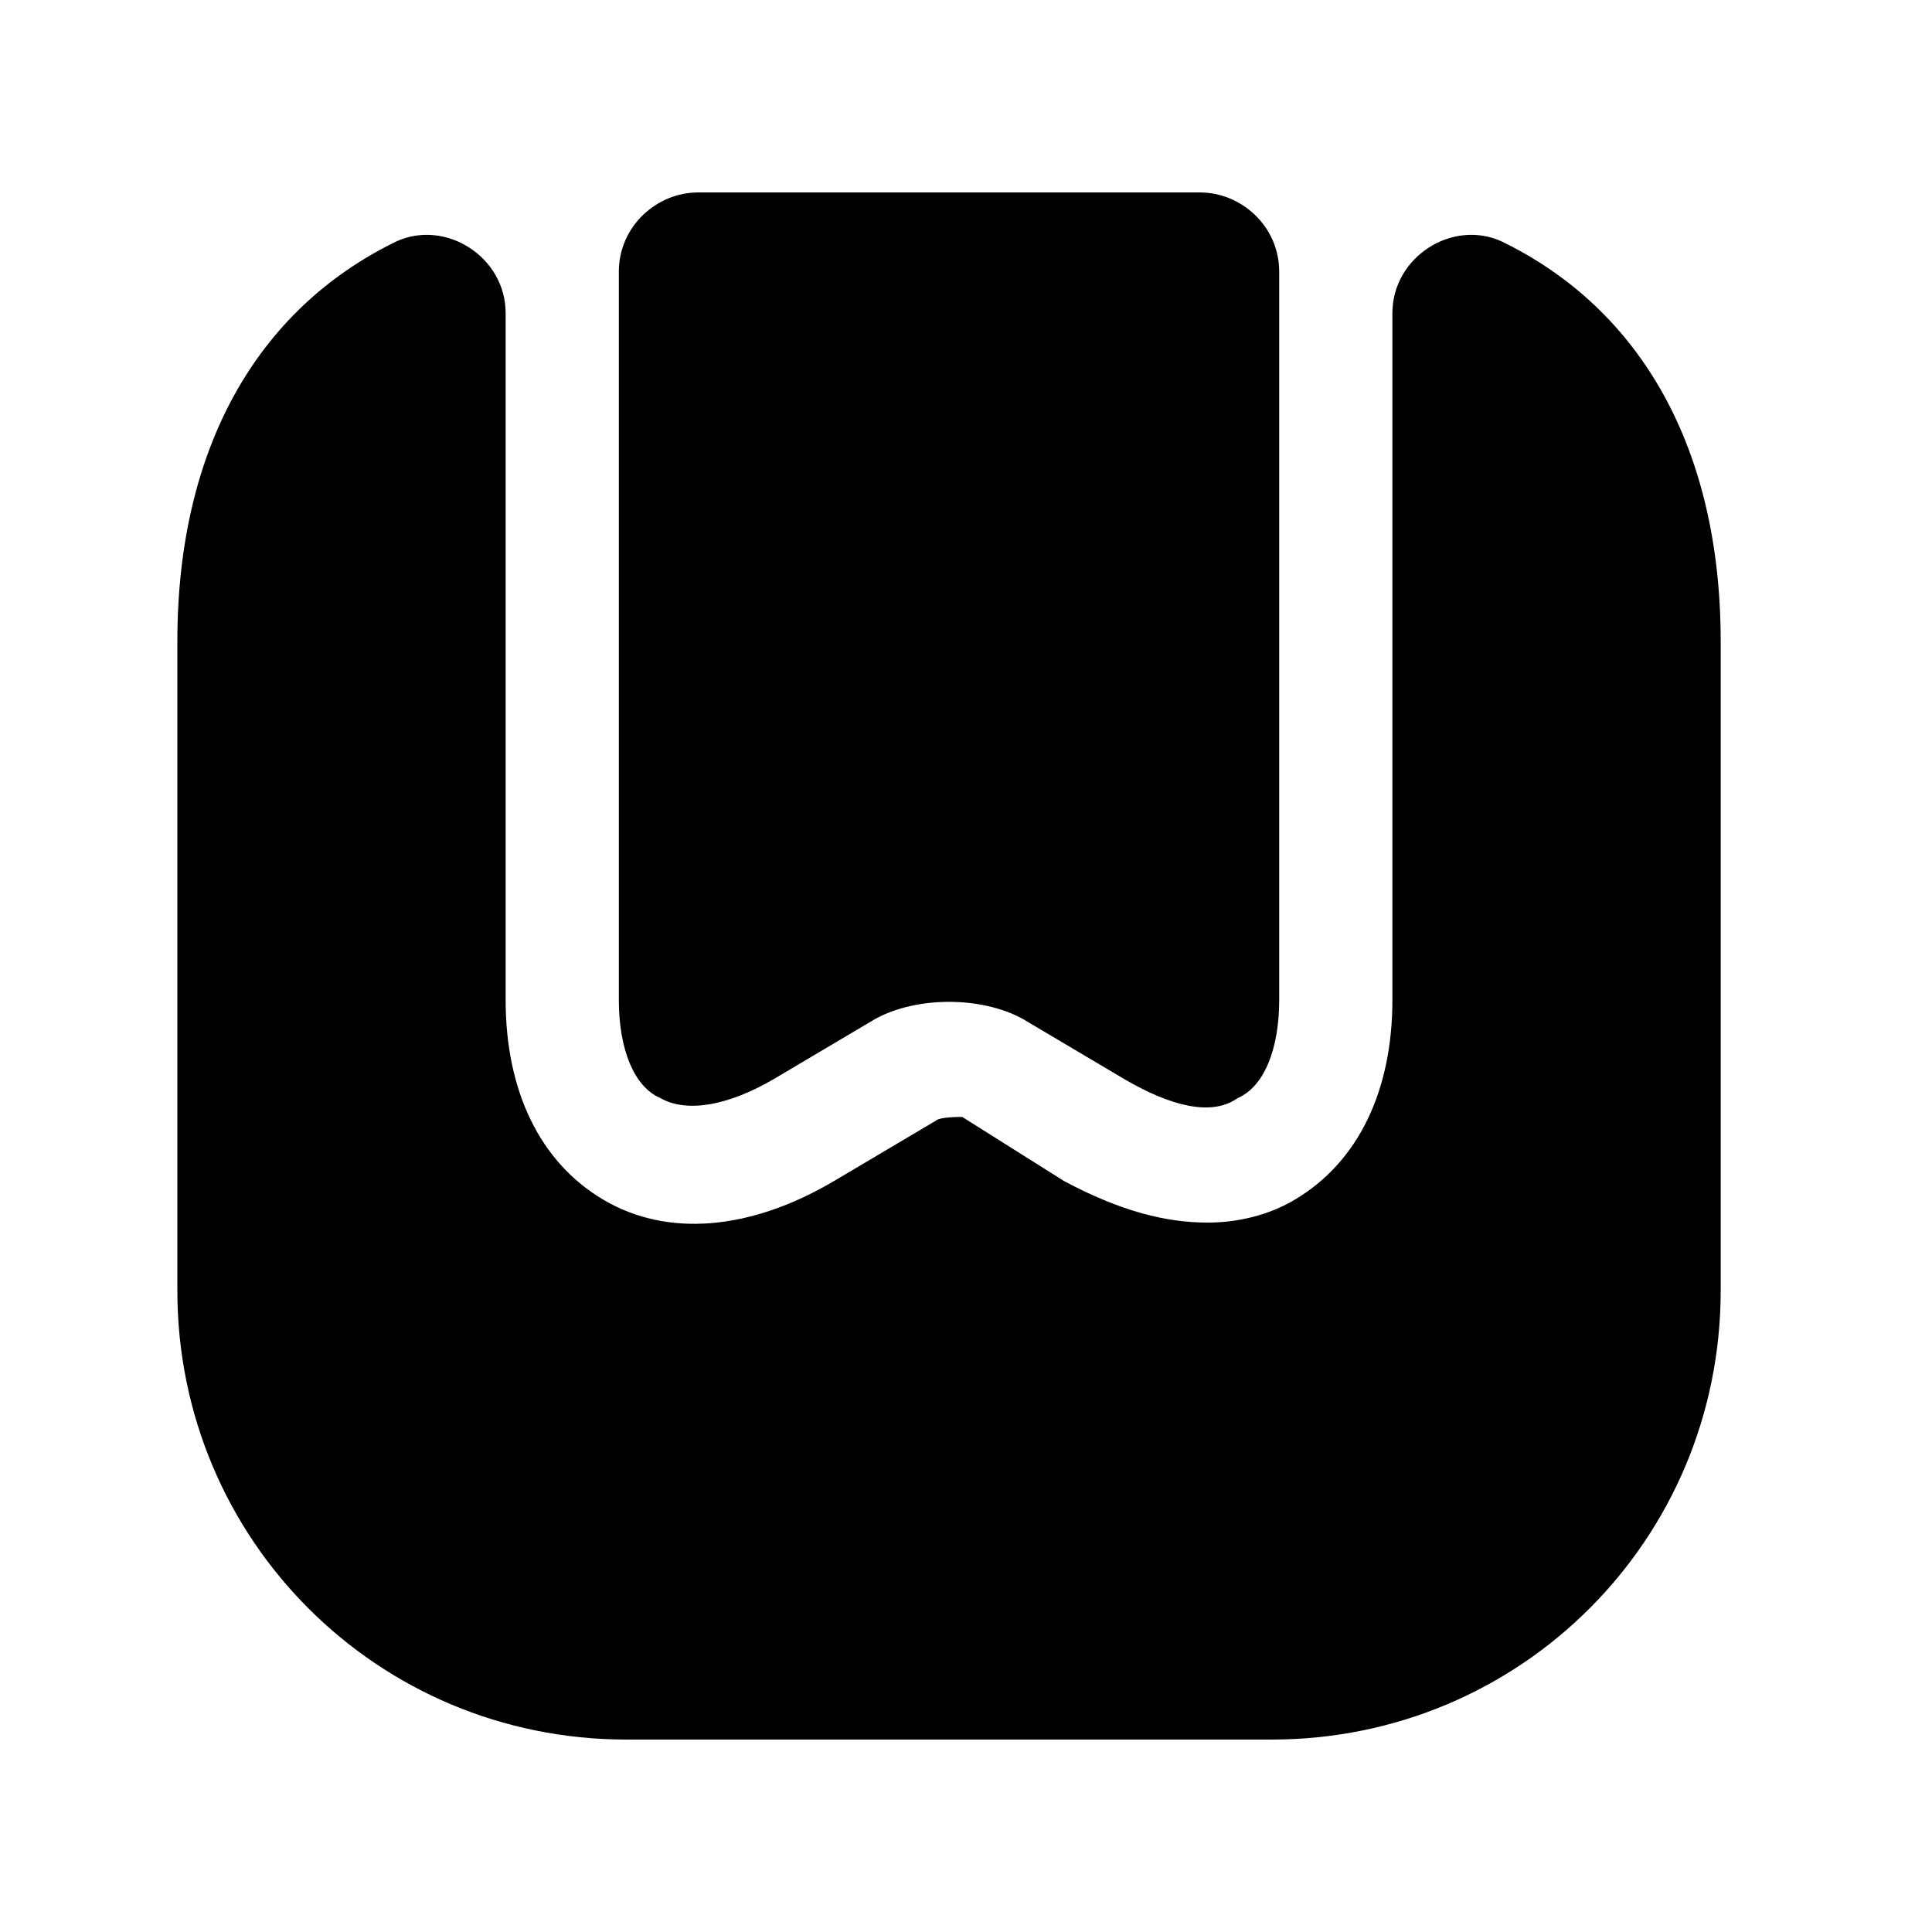
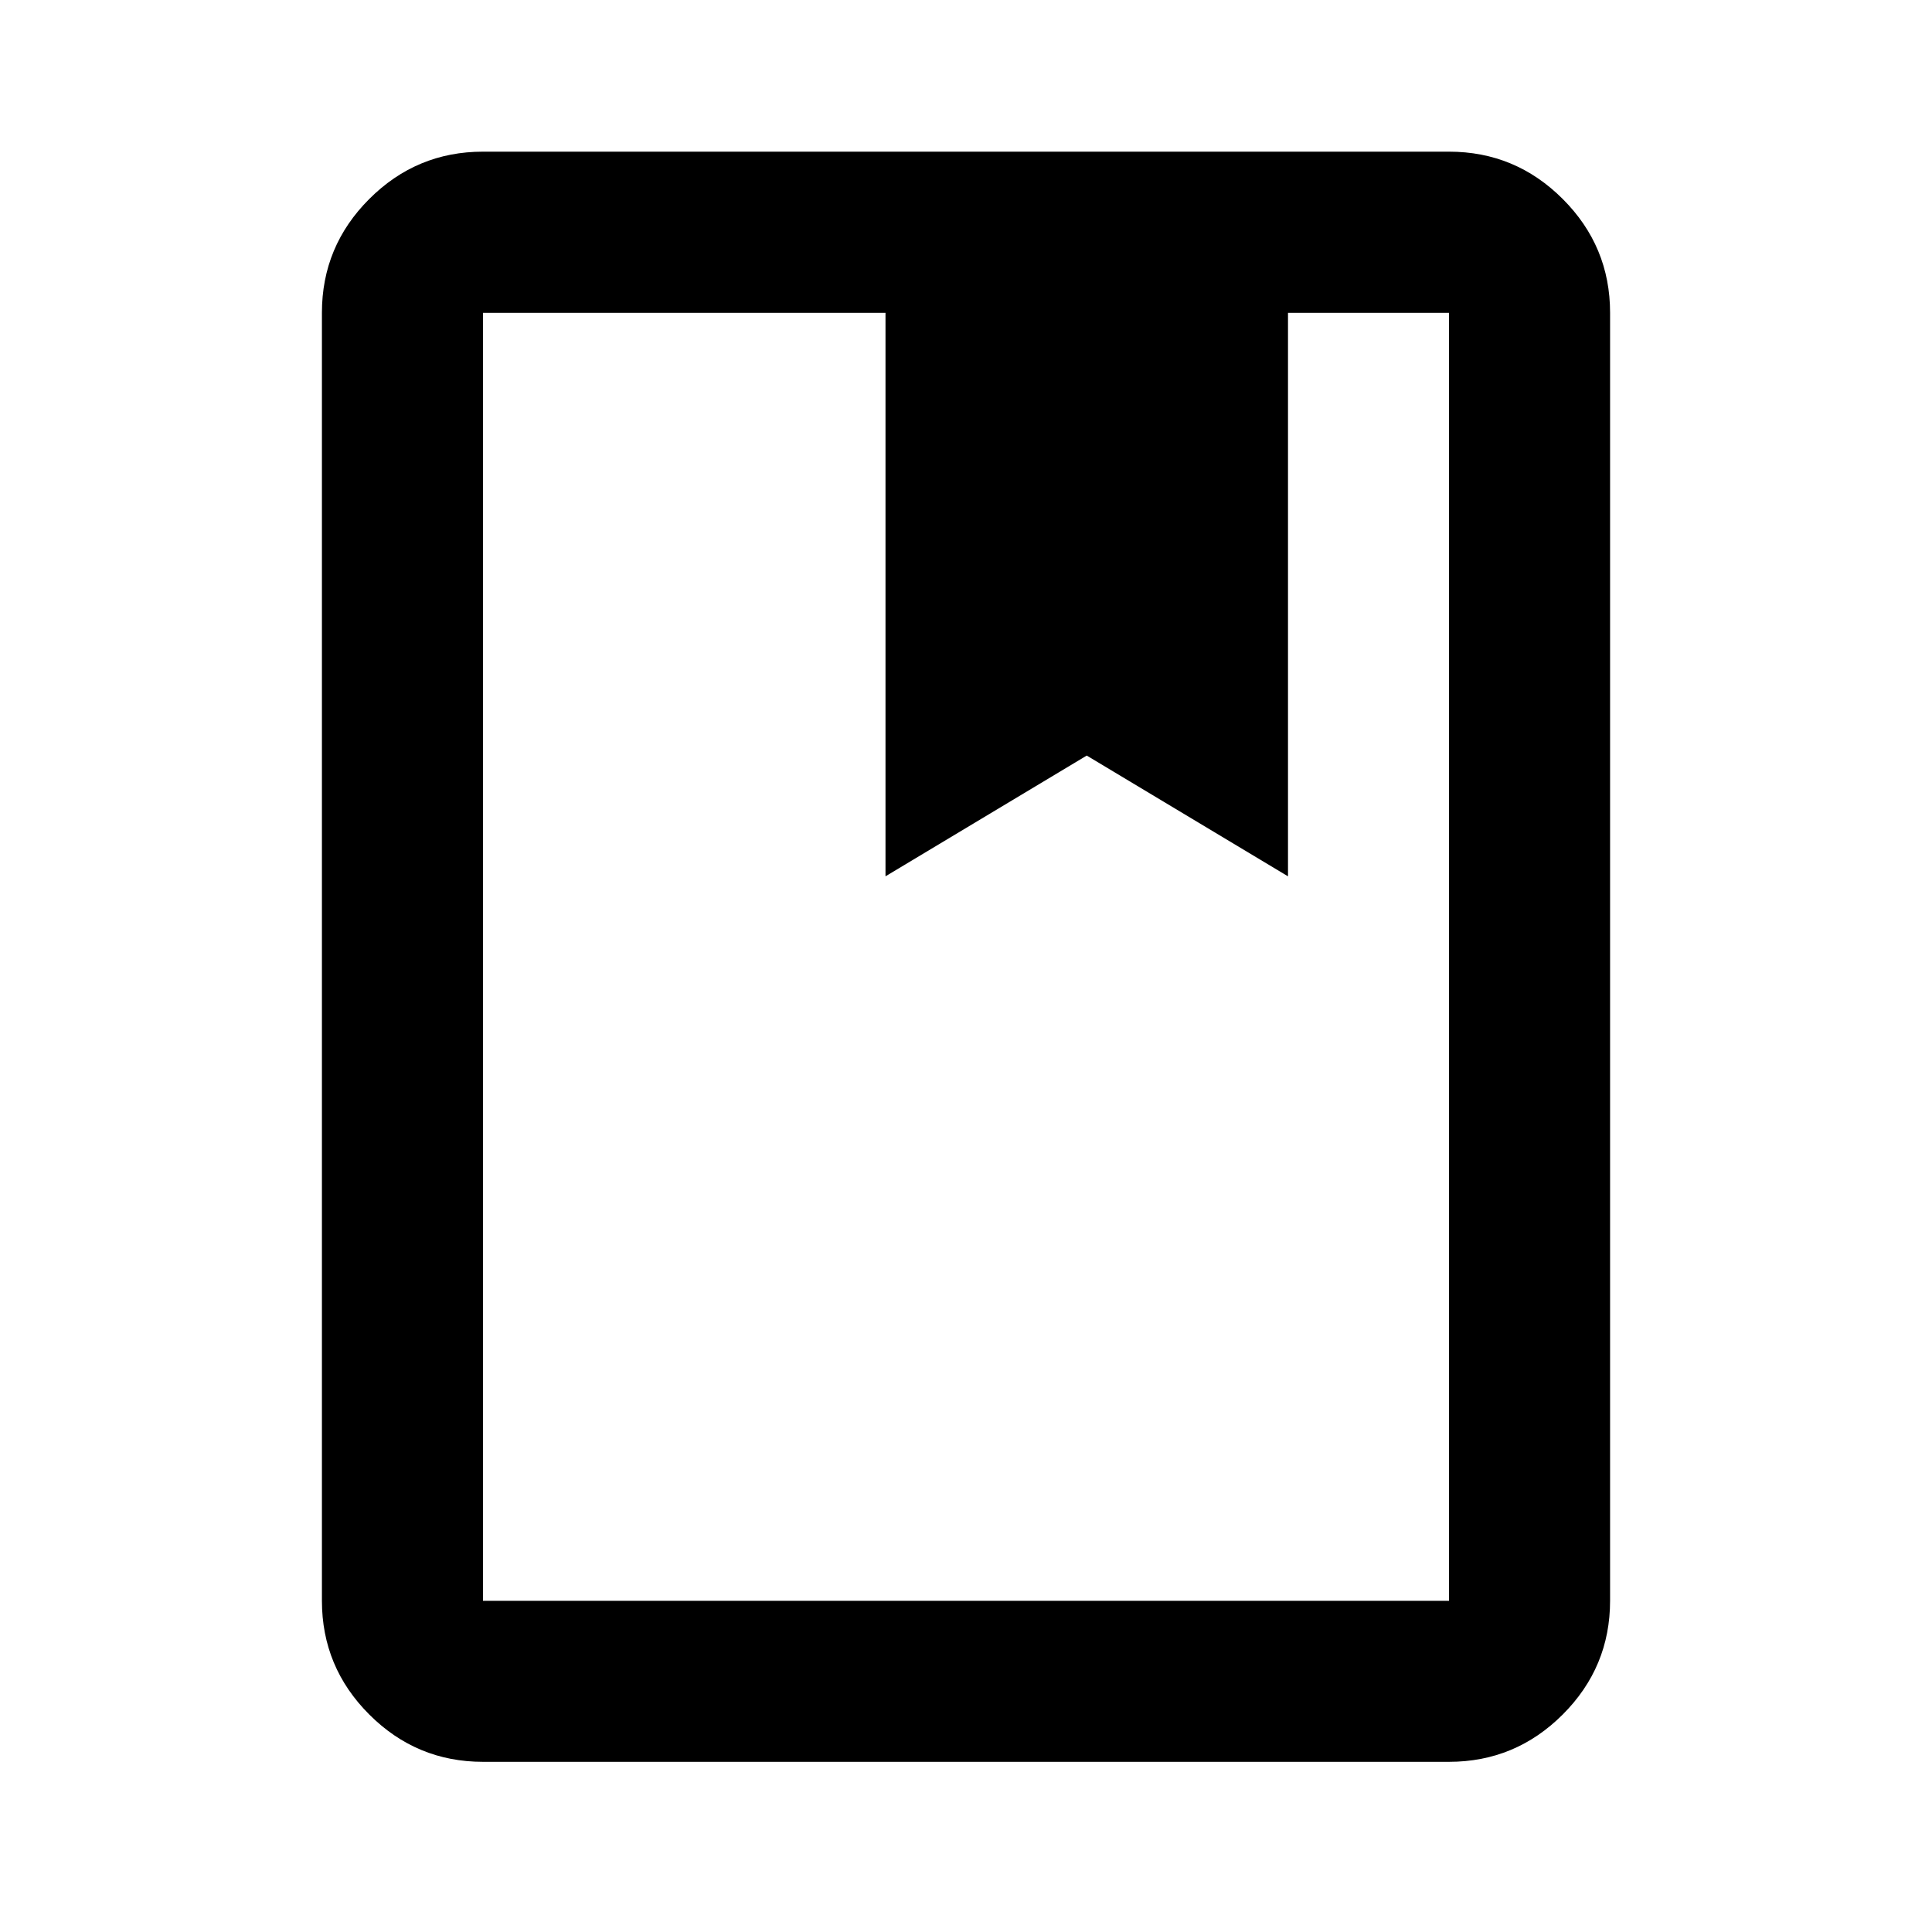
- <svg xmlns="http://www.w3.org/2000/svg" viewBox="0 0 512 512">
-   <path d="m456 170l0 172c0 66-53 119-119 119l-171 0c-66 0-119-53-119-119l0-172c0-51 21-88 58-106 13-6 29 4 29 19l0 182c0 24 9 43 26 53 17 10 39 8 61-5l27-16c1-1 6-1 7-1l27 17c15 8 27 11 38 11 10 0 18-3 23-6 17-10 26-29 26-53l0-182c0-15 16-25 29-19 37 18 58 55 58 106z m-138-119c11 0 21 9 21 21l0 193c0 13-4 23-11 26-7 5-18 2-30-5l-27-16c-11-6-28-6-39 0l-27 16c-12 7-23 9-30 5-7-3-11-13-11-26l0-193c0-12 10-21 21-21z" />
+ <svg xmlns="http://www.w3.org/2000/svg" viewBox="0 0 24 24">
+   <path d="m6 21.886c-.55 0-1.021-.196-1.413-.588s-.588-.863-.588-1.413v-16c0-.55.196-1.021.588-1.413.392-.392.863-.588 1.413-.588h12c.55 0 1.021.196 1.413.588.392.392.588.863.588 1.413v16c0 .55-.196 1.021-.588 1.413s-.863.588-1.413.588zm0-2h12v-16h-2v7l-2.5-1.5-2.5 1.5v-7h-5z" />
</svg>
